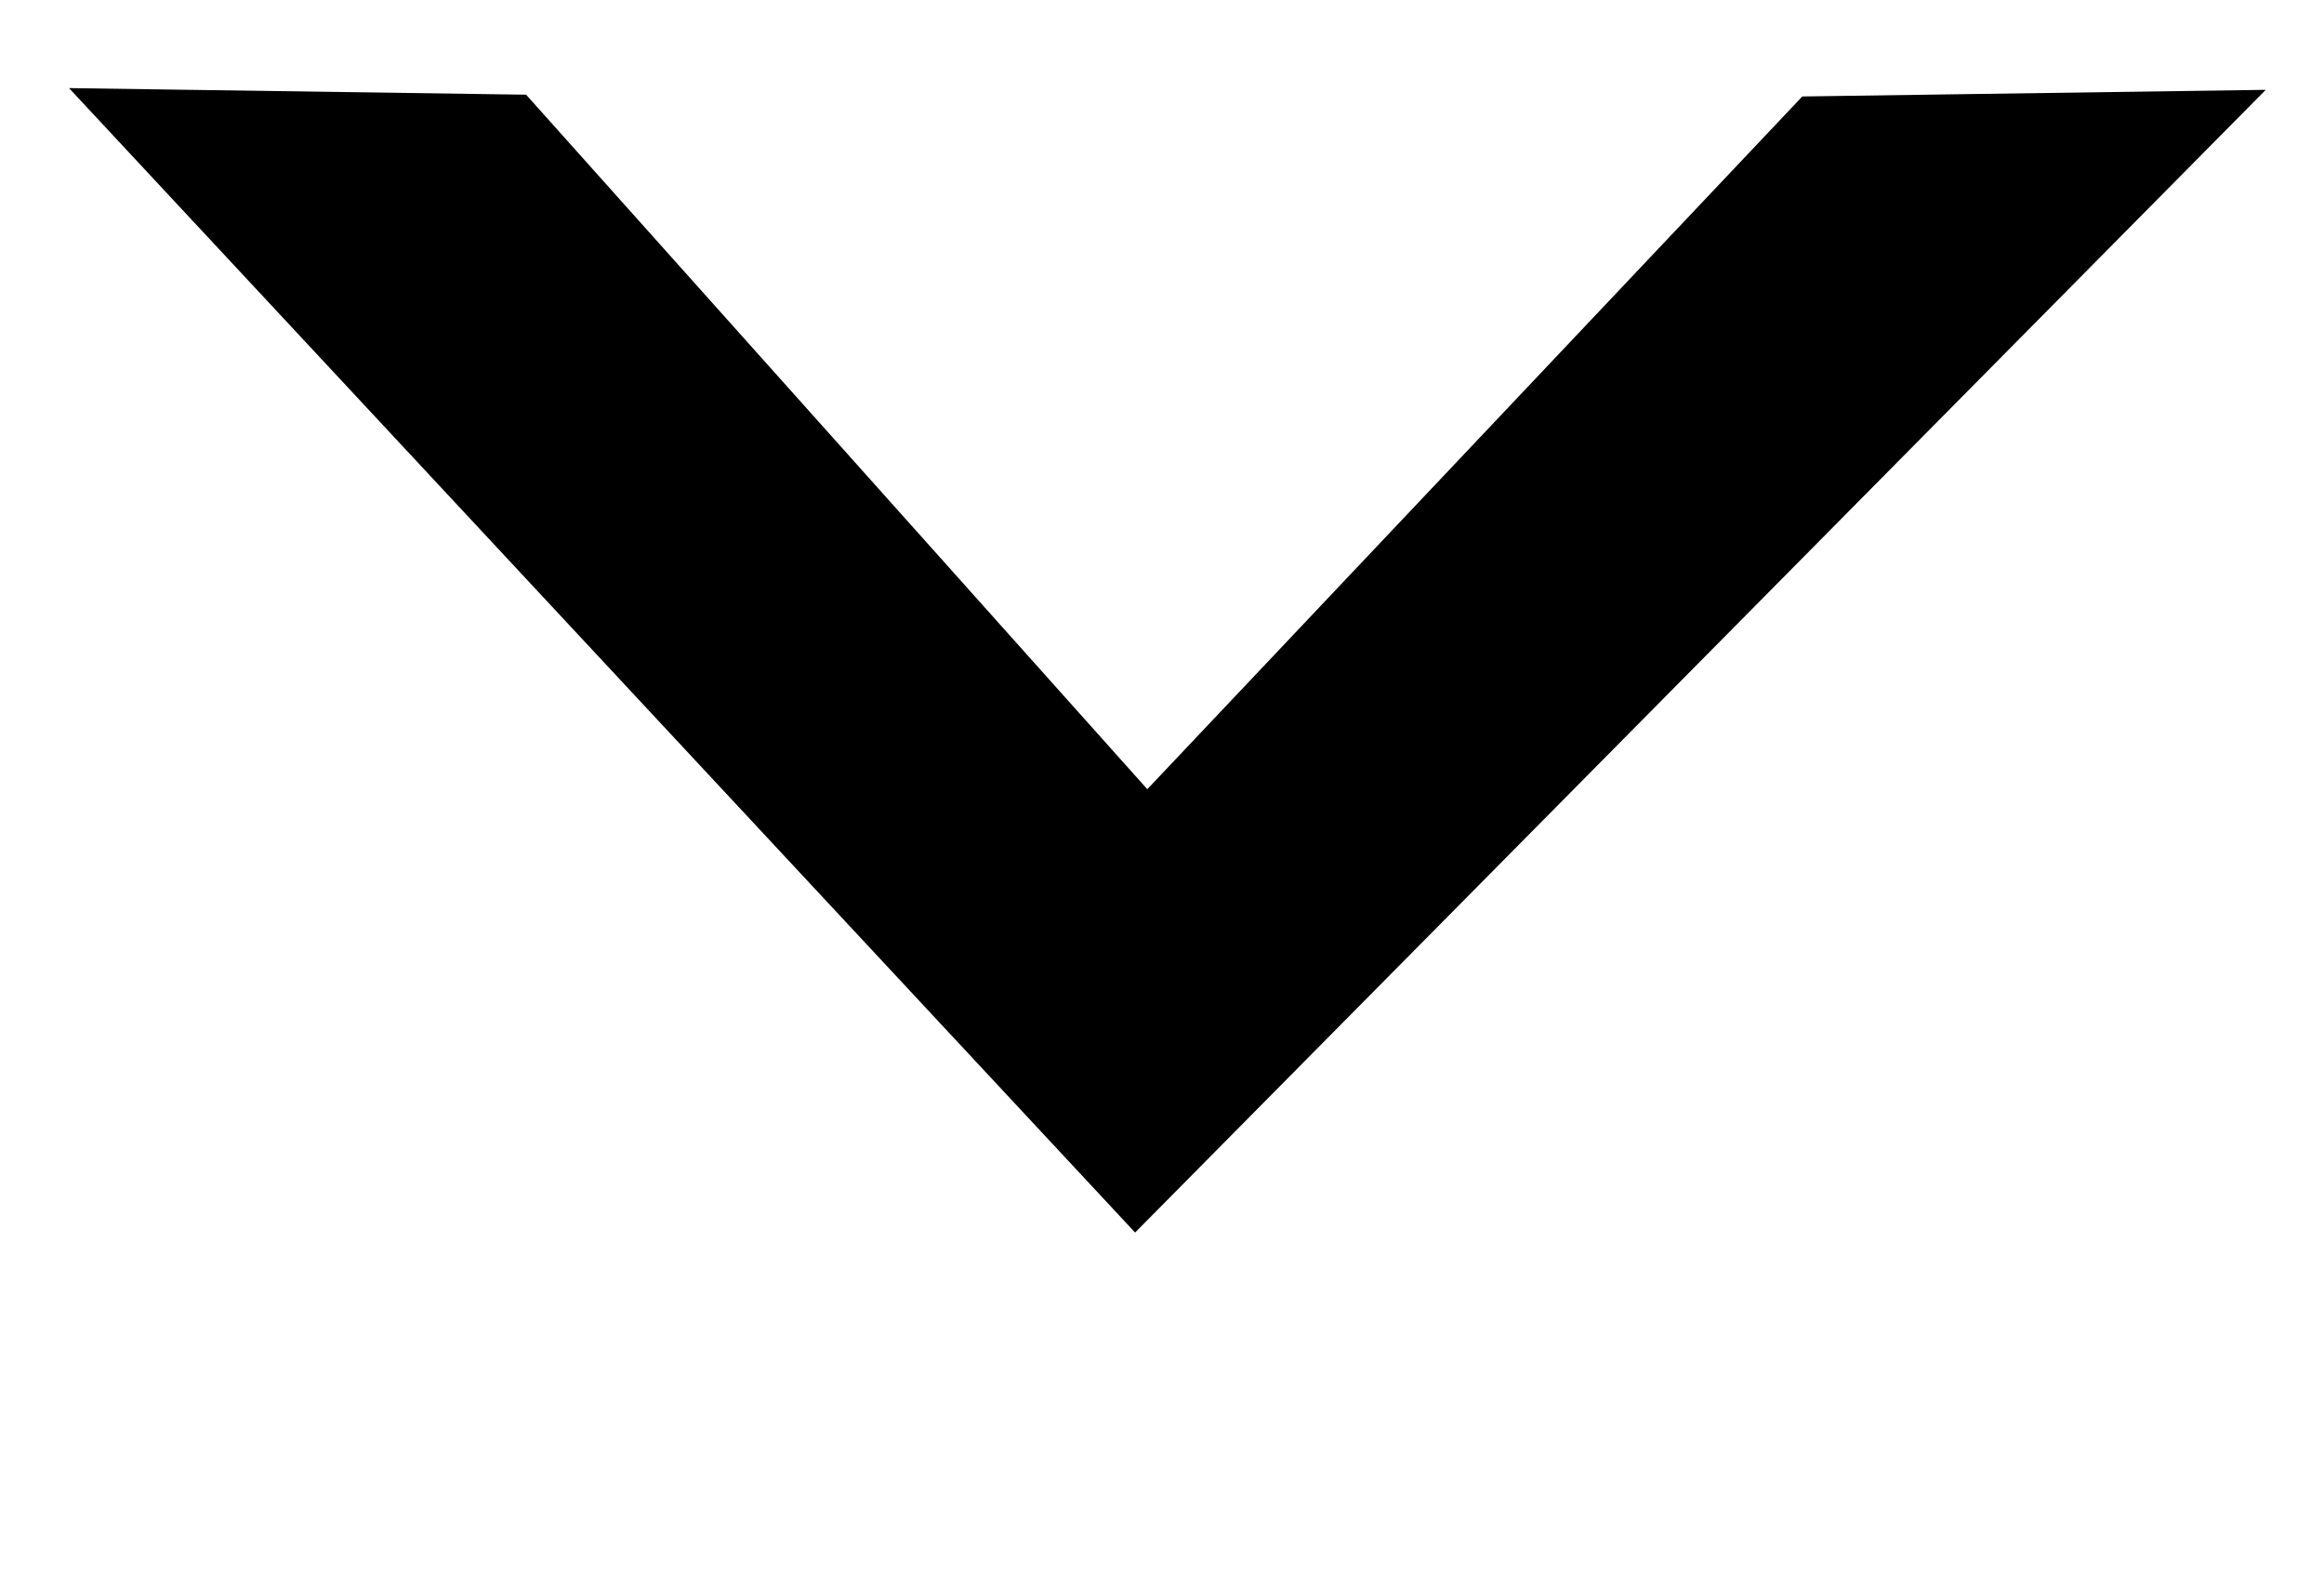
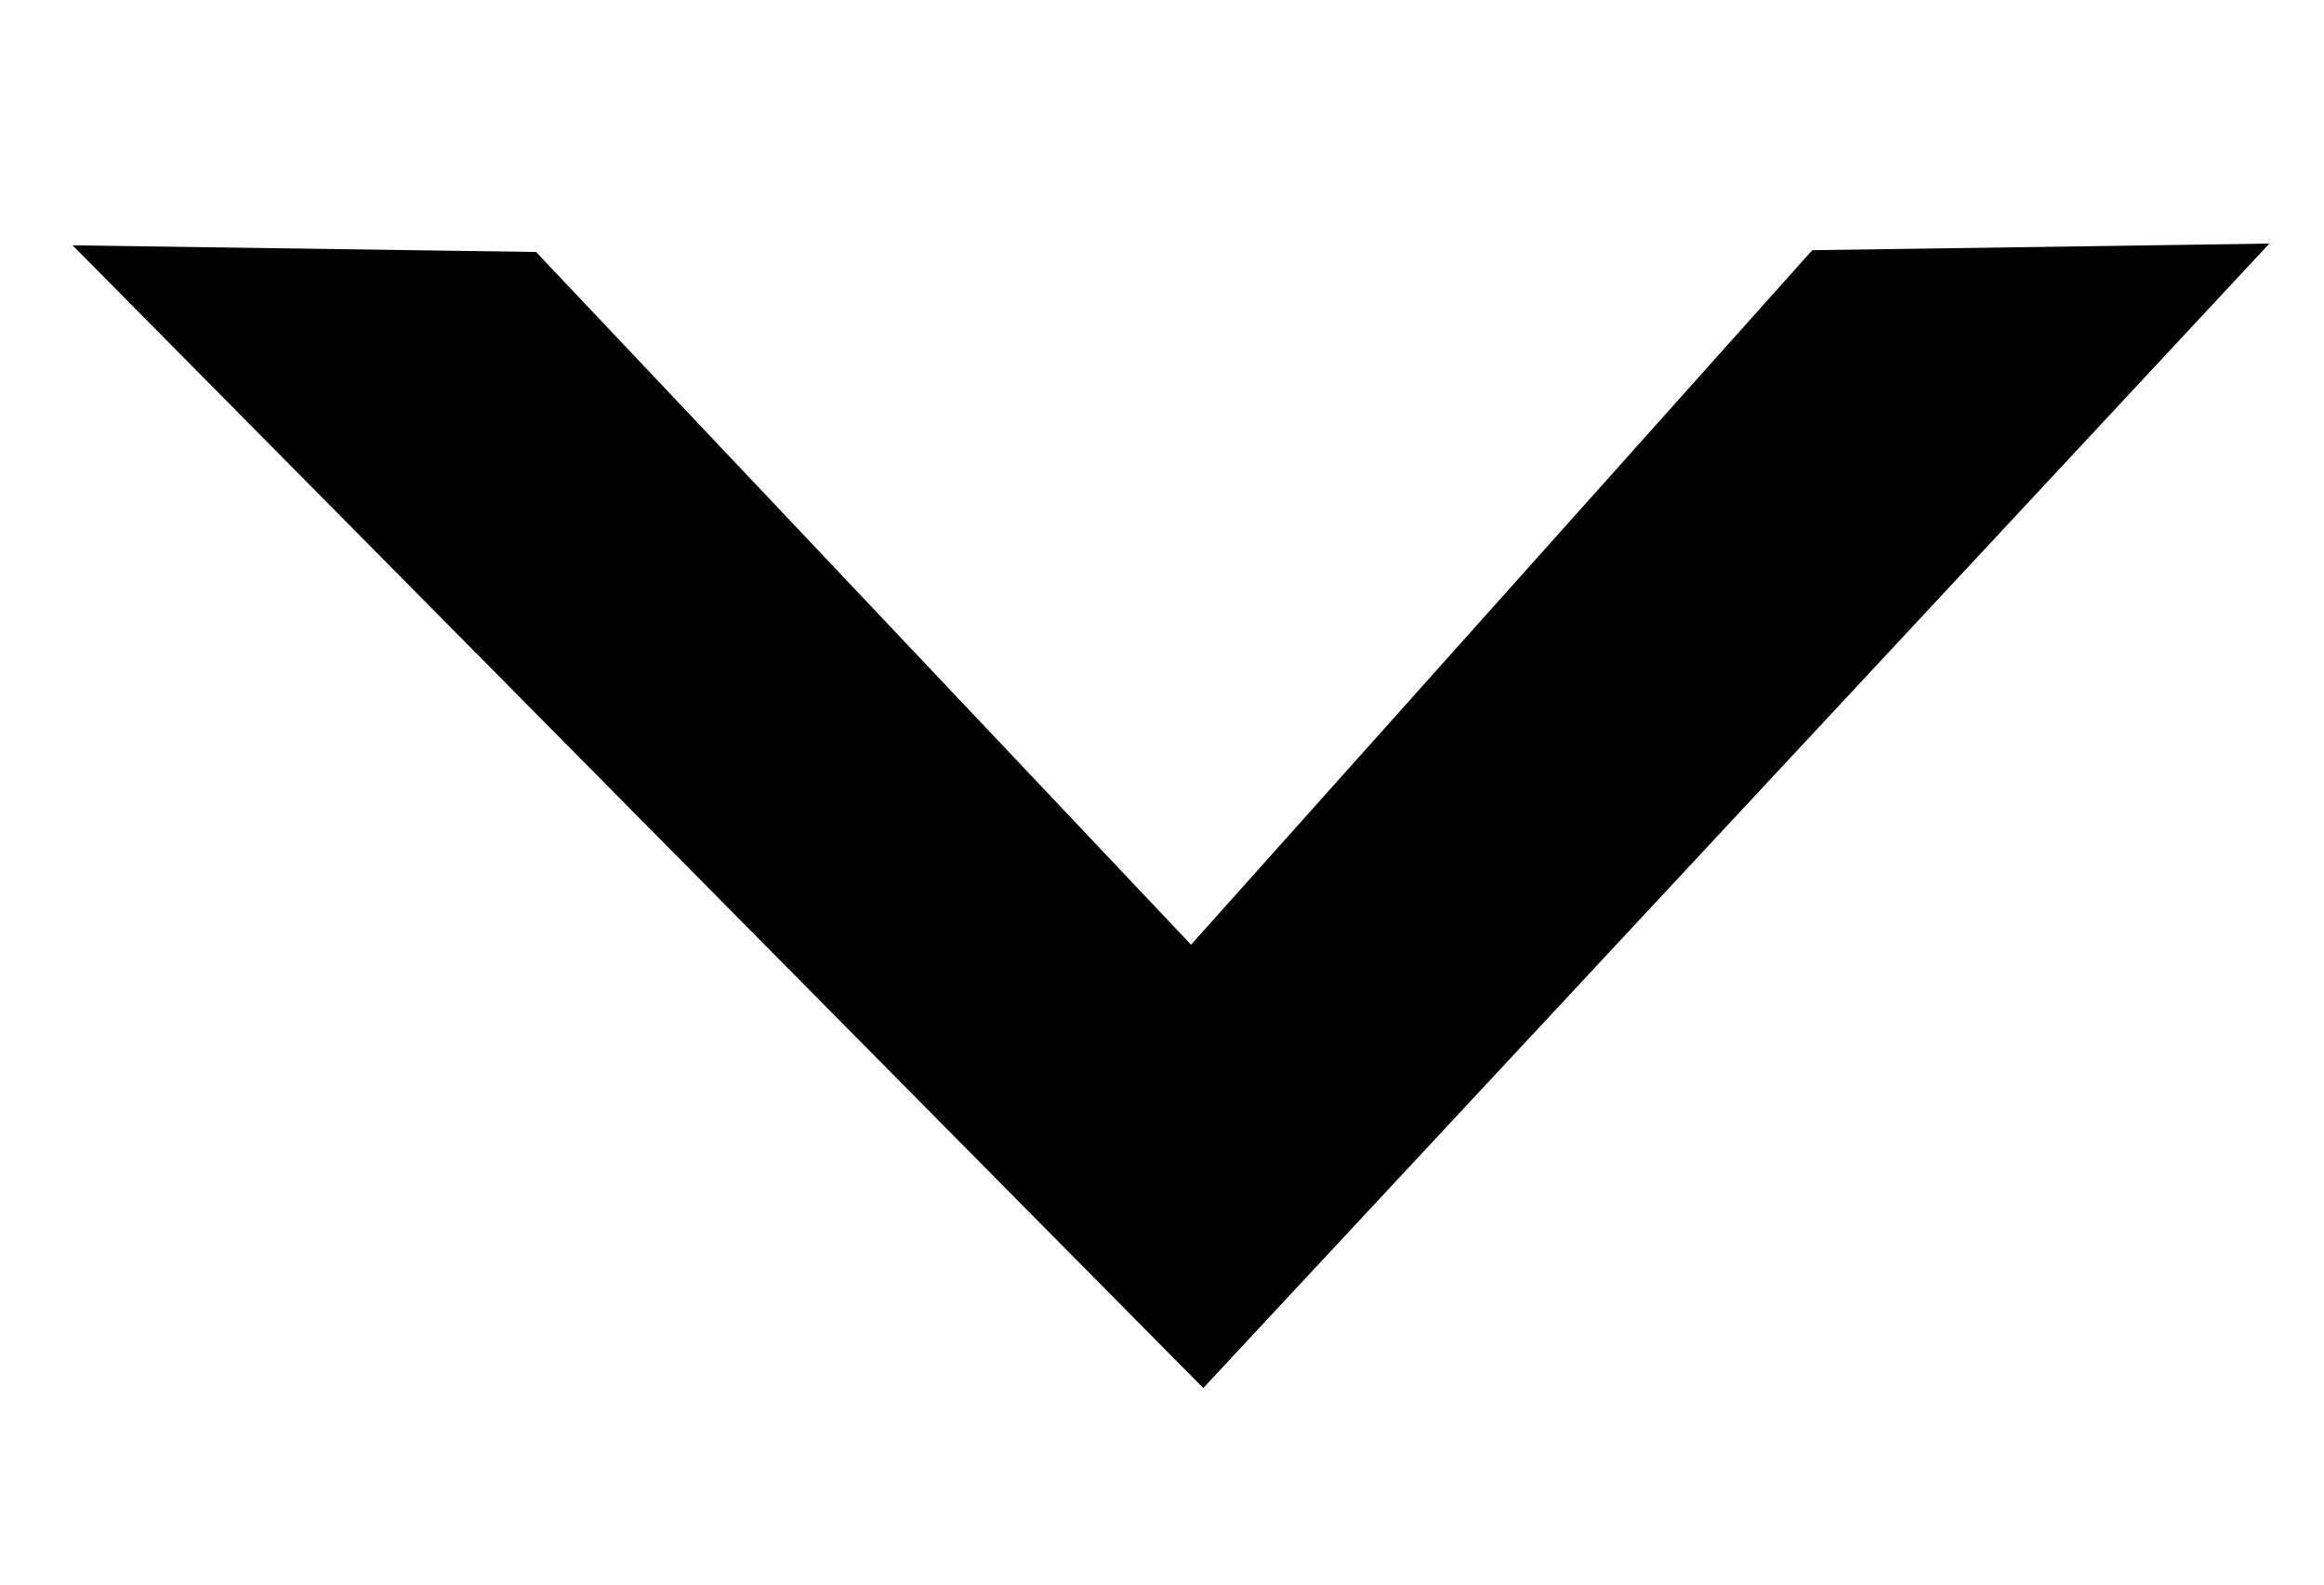
<svg xmlns="http://www.w3.org/2000/svg" width="22" height="15" id="svg2" version="1.1">
  <defs id="defs4" />
  <g id="layer1" transform="translate(0,-1037.362)">
-     <path style="fill:#000000;fill-opacity:1;stroke:#000000;stroke-width:1.066px;stroke-linecap:butt;stroke-linejoin:miter;stroke-opacity:1" d="m 20.153,1038.764 -2.859,0.041 -6.444,6.815 -6.111,-6.832 -2.844,-0.041 8.862,9.513 z" id="path3009" />
+     <path style="fill:#000000;fill-opacity:1;stroke:#000000;stroke-width:1.066px;stroke-linecap:butt;stroke-linejoin:miter;stroke-opacity:1" d="m 1.983,1040.236 2.859,0.041 6.444,6.815 6.111,-6.832 2.844,-0.041 -8.862,9.513 z" id="path3009" />
  </g>
</svg>
